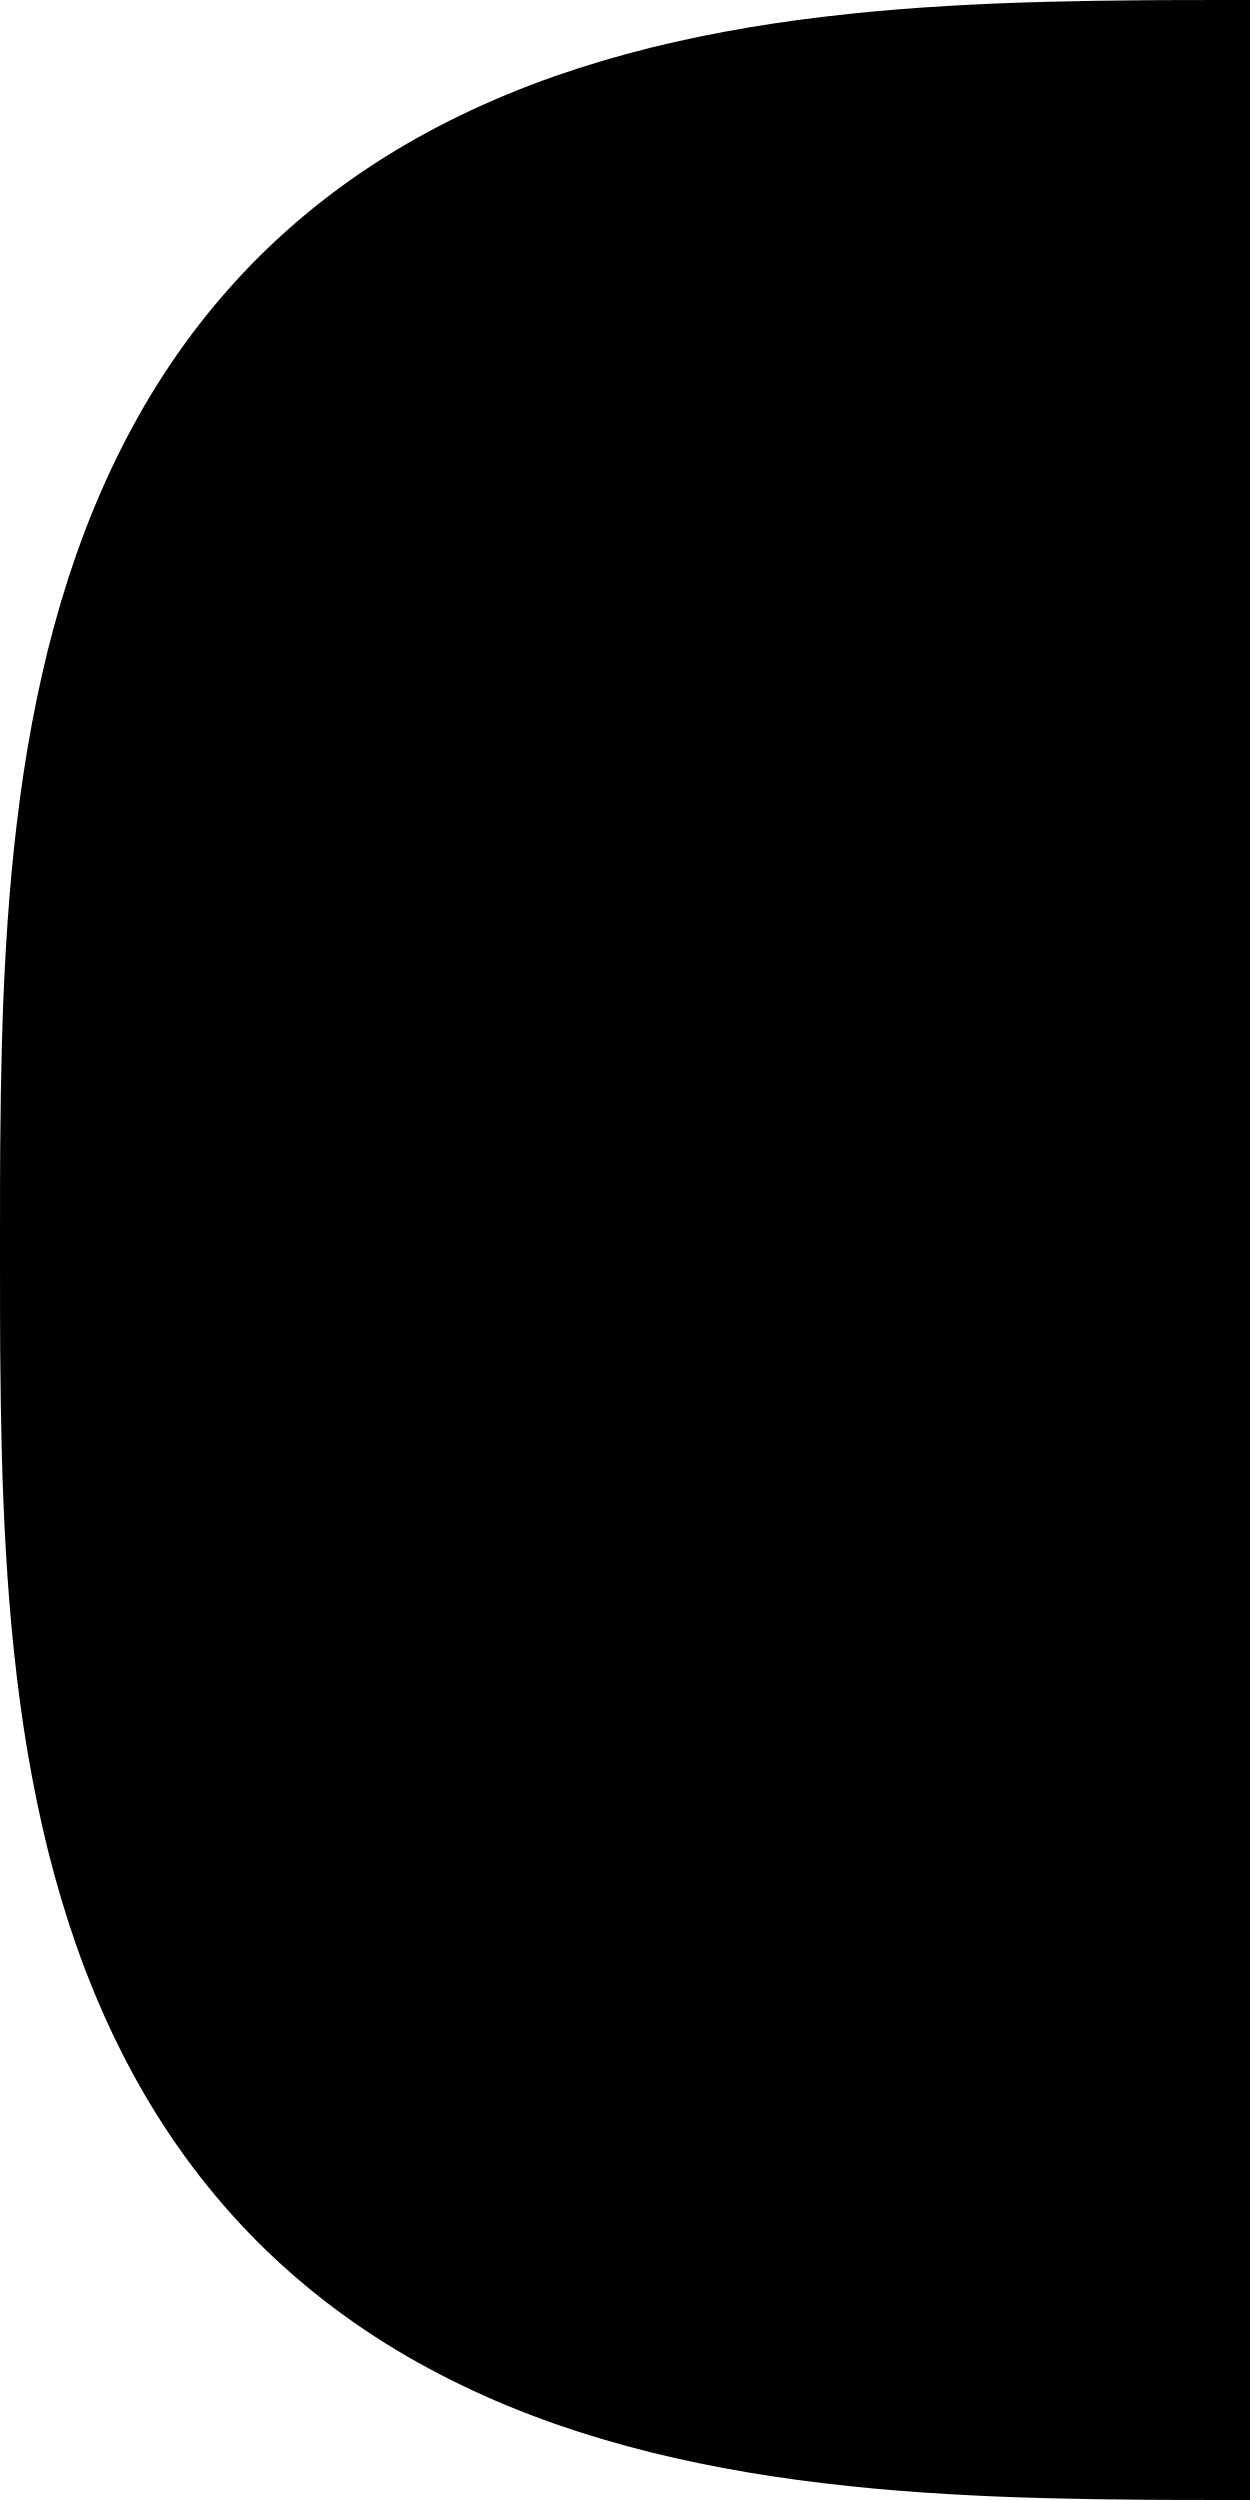
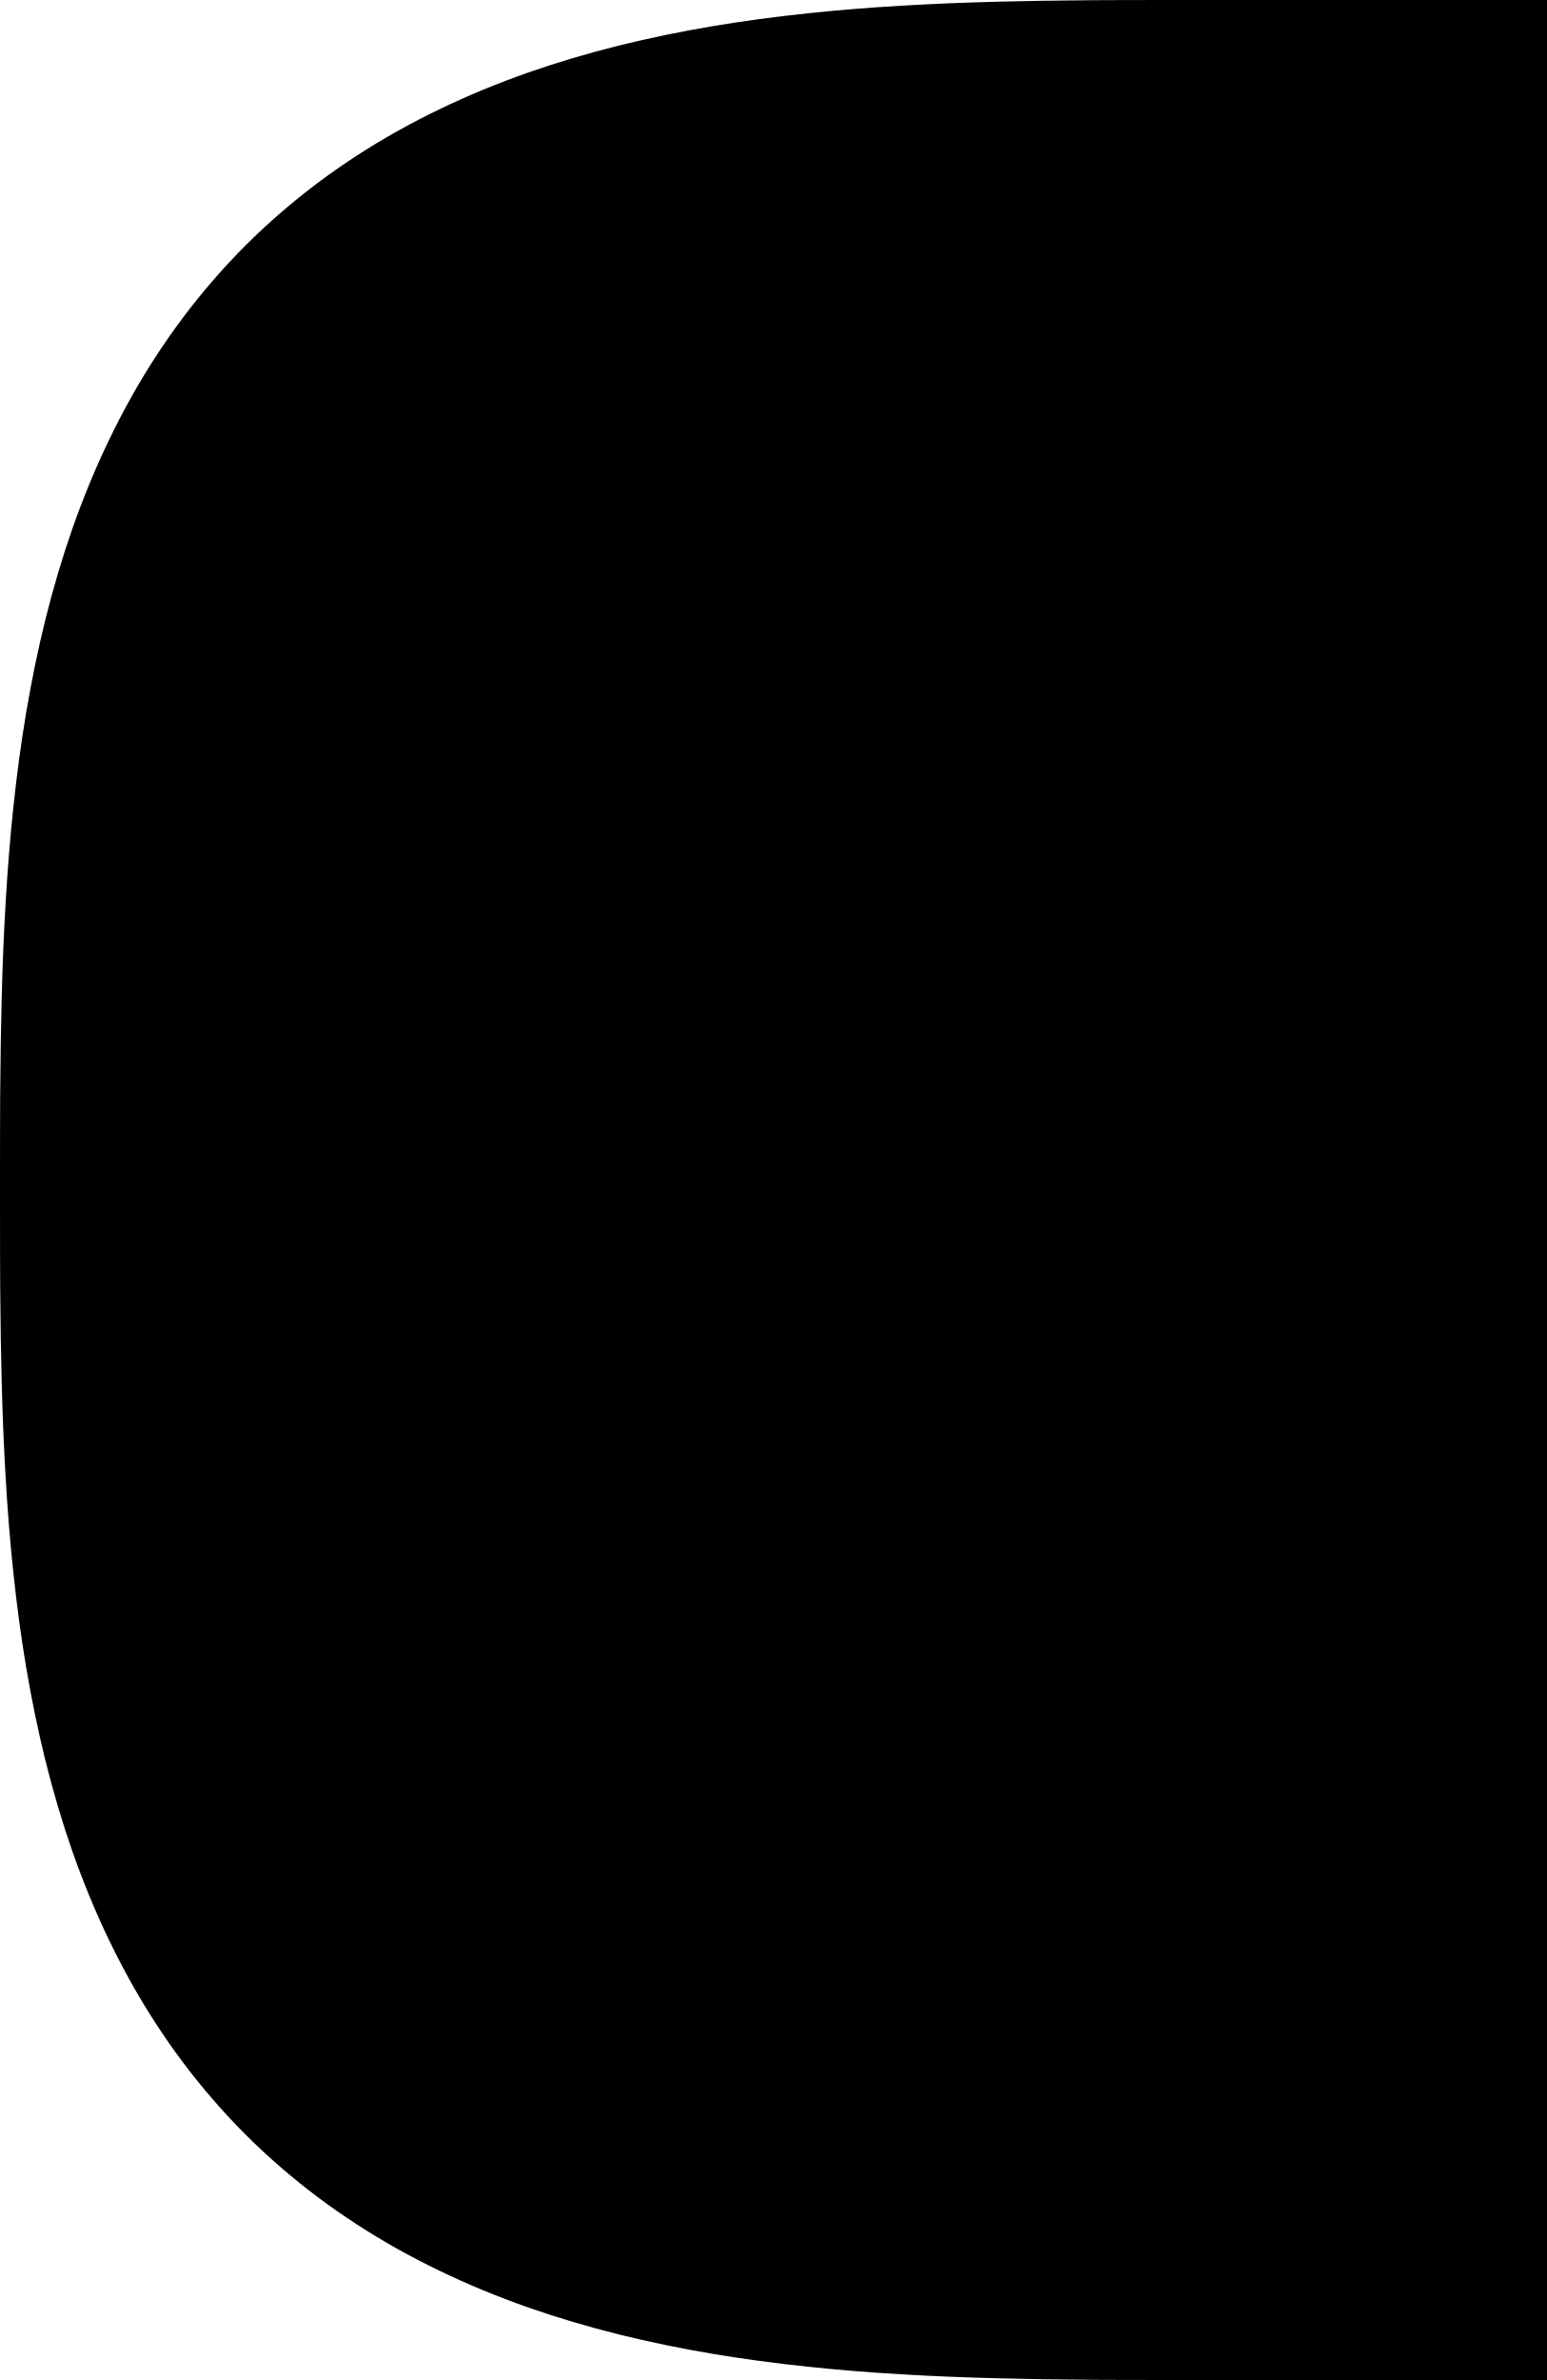
- <svg xmlns="http://www.w3.org/2000/svg" width="20" height="40" viewBox="0 0 20 40">
+ <svg xmlns="http://www.w3.org/2000/svg" width="26" height="40" viewBox="0 0 26 40">
  <path d="M150 20C150 21.059 149.999 21.155 149.997 21.609C149.992 22.254 149.984 22.748 149.972 23.212C149.957 23.809 149.935 24.33 149.906 24.817C149.873 25.394 149.83 25.921 149.777 26.417C149.718 26.983 149.646 27.509 149.563 28.008C149.469 28.564 149.361 29.085 149.239 29.581C149.104 30.123 148.952 30.634 148.782 31.12C148.598 31.643 148.394 32.136 148.169 32.603C147.931 33.098 147.67 33.564 147.385 34.003C147.089 34.459 146.768 34.886 146.421 35.286C146.07 35.692 145.692 36.07 145.286 36.421C144.886 36.768 144.459 37.089 144.003 37.385C143.564 37.67 143.098 37.931 142.603 38.169C142.136 38.394 141.643 38.598 141.12 38.782C140.634 38.952 140.123 39.104 139.581 39.239C139.085 39.361 138.564 39.469 138.008 39.563C137.509 39.646 136.983 39.718 136.417 39.777C135.921 39.83 135.394 39.873 134.817 39.906C134.33 39.935 133.809 39.957 133.212 39.972C132.748 39.984 132.254 39.992 131.609 39.997C131.155 39.999 131.059 40 130 40H20C18.941 40 18.845 39.999 18.391 39.997C17.746 39.992 17.252 39.984 16.788 39.972C16.191 39.957 15.67 39.935 15.183 39.906C14.606 39.873 14.079 39.83 13.583 39.777C13.017 39.718 12.491 39.646 11.992 39.563C11.436 39.469 10.915 39.361 10.419 39.239C9.877 39.104 9.366 38.952 8.88 38.782C8.357 38.598 7.864 38.394 7.397 38.169C6.902 37.931 6.436 37.67 5.997 37.385C5.541 37.089 5.114 36.768 4.714 36.421C4.308 36.07 3.93 35.692 3.579 35.286C3.232 34.886 2.911 34.459 2.615 34.003C2.33 33.564 2.069 33.098 1.831 32.603C1.606 32.136 1.402 31.643 1.218 31.12C1.048 30.634 0.896 30.123 0.761 29.581C0.639 29.085 0.531 28.564 0.437 28.008C0.354 27.509 0.282 26.983 0.223 26.417C0.17 25.921 0.127 25.394 0.094 24.817C0.065 24.33 0.043 23.809 0.028 23.212C0.016 22.748 0.008 22.254 0.003 21.609C0.001 21.155 0 21.059 0 20V20C0 18.941 0.001 18.845 0.003 18.391C0.008 17.746 0.016 17.252 0.028 16.788C0.043 16.191 0.065 15.67 0.094 15.183C0.127 14.606 0.17 14.079 0.223 13.583C0.282 13.017 0.354 12.491 0.437 11.992C0.531 11.436 0.639 10.915 0.761 10.419C0.896 9.877 1.048 9.366 1.218 8.88C1.402 8.357 1.606 7.864 1.831 7.397C2.069 6.902 2.33 6.436 2.615 5.997C2.911 5.541 3.232 5.114 3.579 4.714C3.93 4.308 4.308 3.93 4.714 3.579C5.114 3.232 5.541 2.911 5.997 2.615C6.436 2.33 6.902 2.069 7.397 1.831C7.864 1.606 8.357 1.402 8.88 1.218C9.366 1.048 9.877 0.896 10.419 0.761C10.915 0.639 11.436 0.531 11.992 0.437C12.491 0.354 13.017 0.282 13.583 0.223C14.079 0.17 14.606 0.127 15.183 0.094C15.67 0.065 16.191 0.043 16.788 0.028C17.252 0.016 17.746 0.008 18.391 0.003C18.845 0.001 18.941 0 20 0H130C131.059 0 131.155 0.001 131.609 0.003C132.254 0.008 132.748 0.016 133.212 0.028C133.809 0.043 134.33 0.065 134.817 0.094C135.394 0.127 135.921 0.17 136.417 0.223C136.983 0.282 137.509 0.354 138.008 0.437C138.564 0.531 139.085 0.639 139.581 0.761C140.123 0.896 140.634 1.048 141.12 1.218C141.643 1.402 142.136 1.606 142.603 1.831C143.098 2.069 143.564 2.33 144.003 2.615C144.459 2.911 144.886 3.232 145.286 3.579C145.692 3.93 146.07 4.308 146.421 4.714C146.768 5.114 147.089 5.541 147.385 5.997C147.67 6.436 147.931 6.902 148.169 7.397C148.394 7.864 148.598 8.357 148.782 8.88C148.952 9.366 149.104 9.877 149.239 10.419C149.361 10.915 149.469 11.436 149.563 11.992C149.646 12.491 149.718 13.017 149.777 13.583C149.83 14.079 149.873 14.606 149.906 15.183C149.935 15.67 149.957 16.191 149.972 16.788C149.984 17.252 149.992 17.746 149.997 18.391C149.999 18.845 150 18.941 150 20Z" />
</svg>
